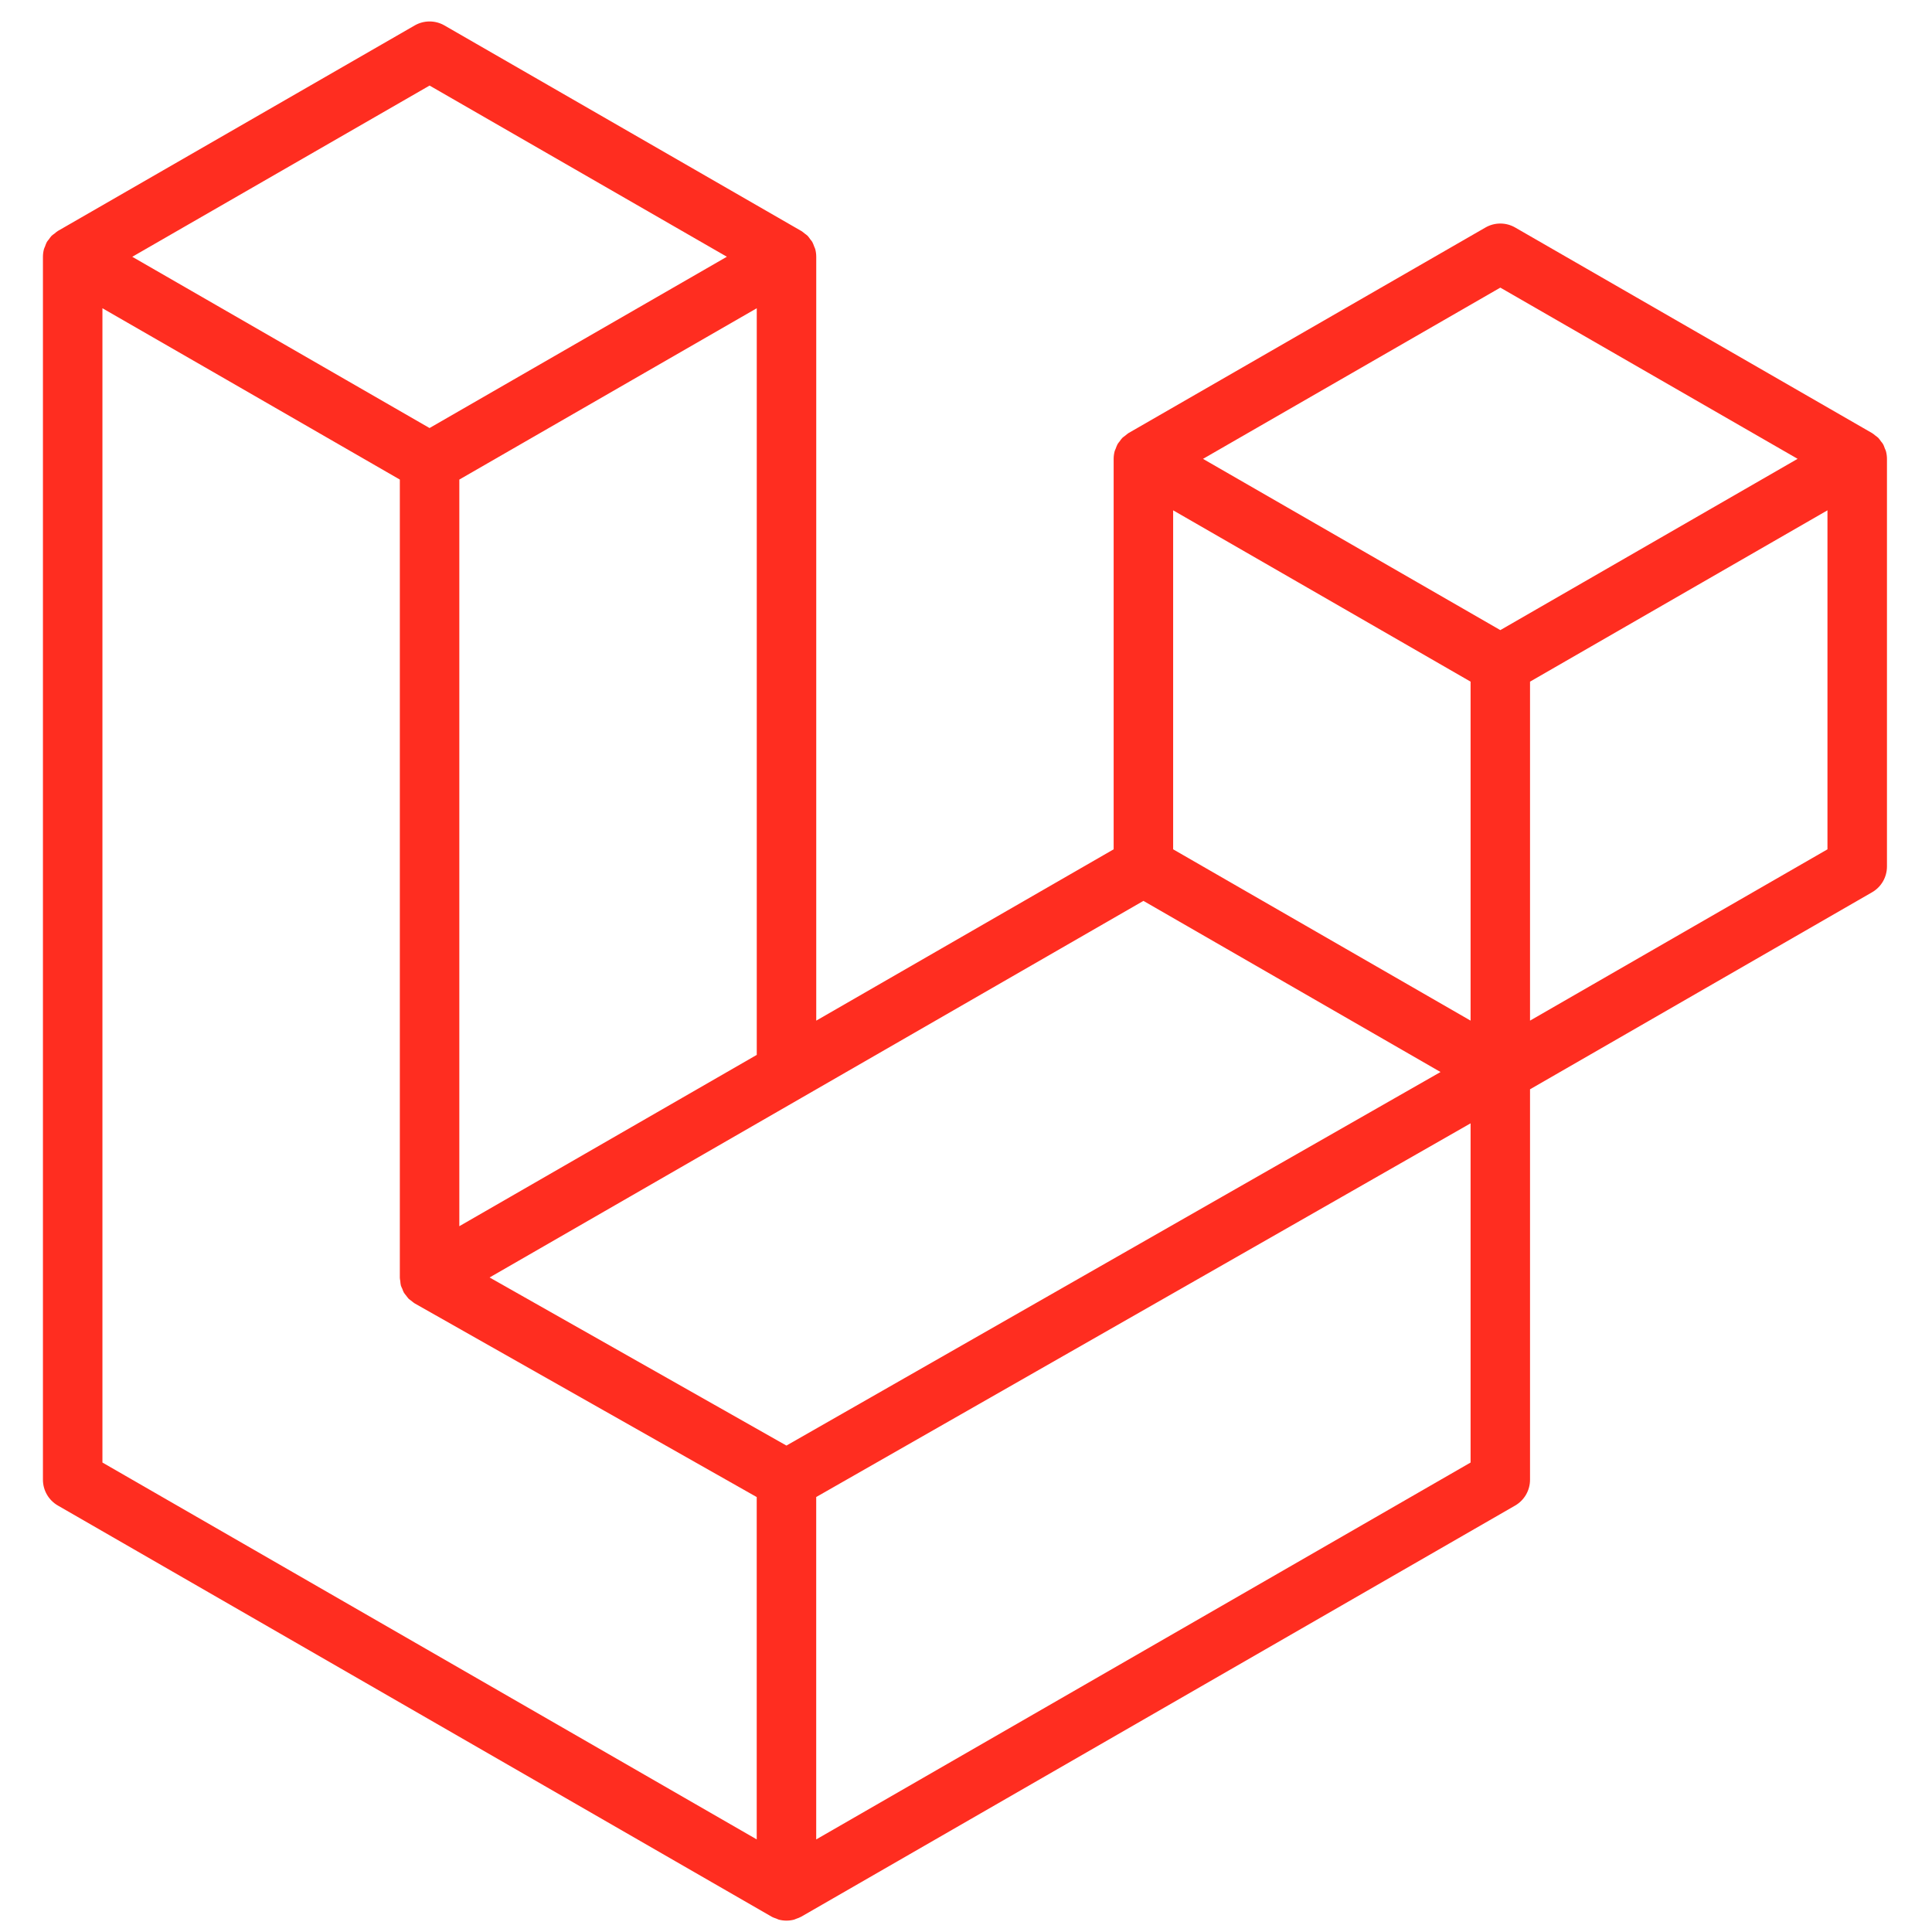
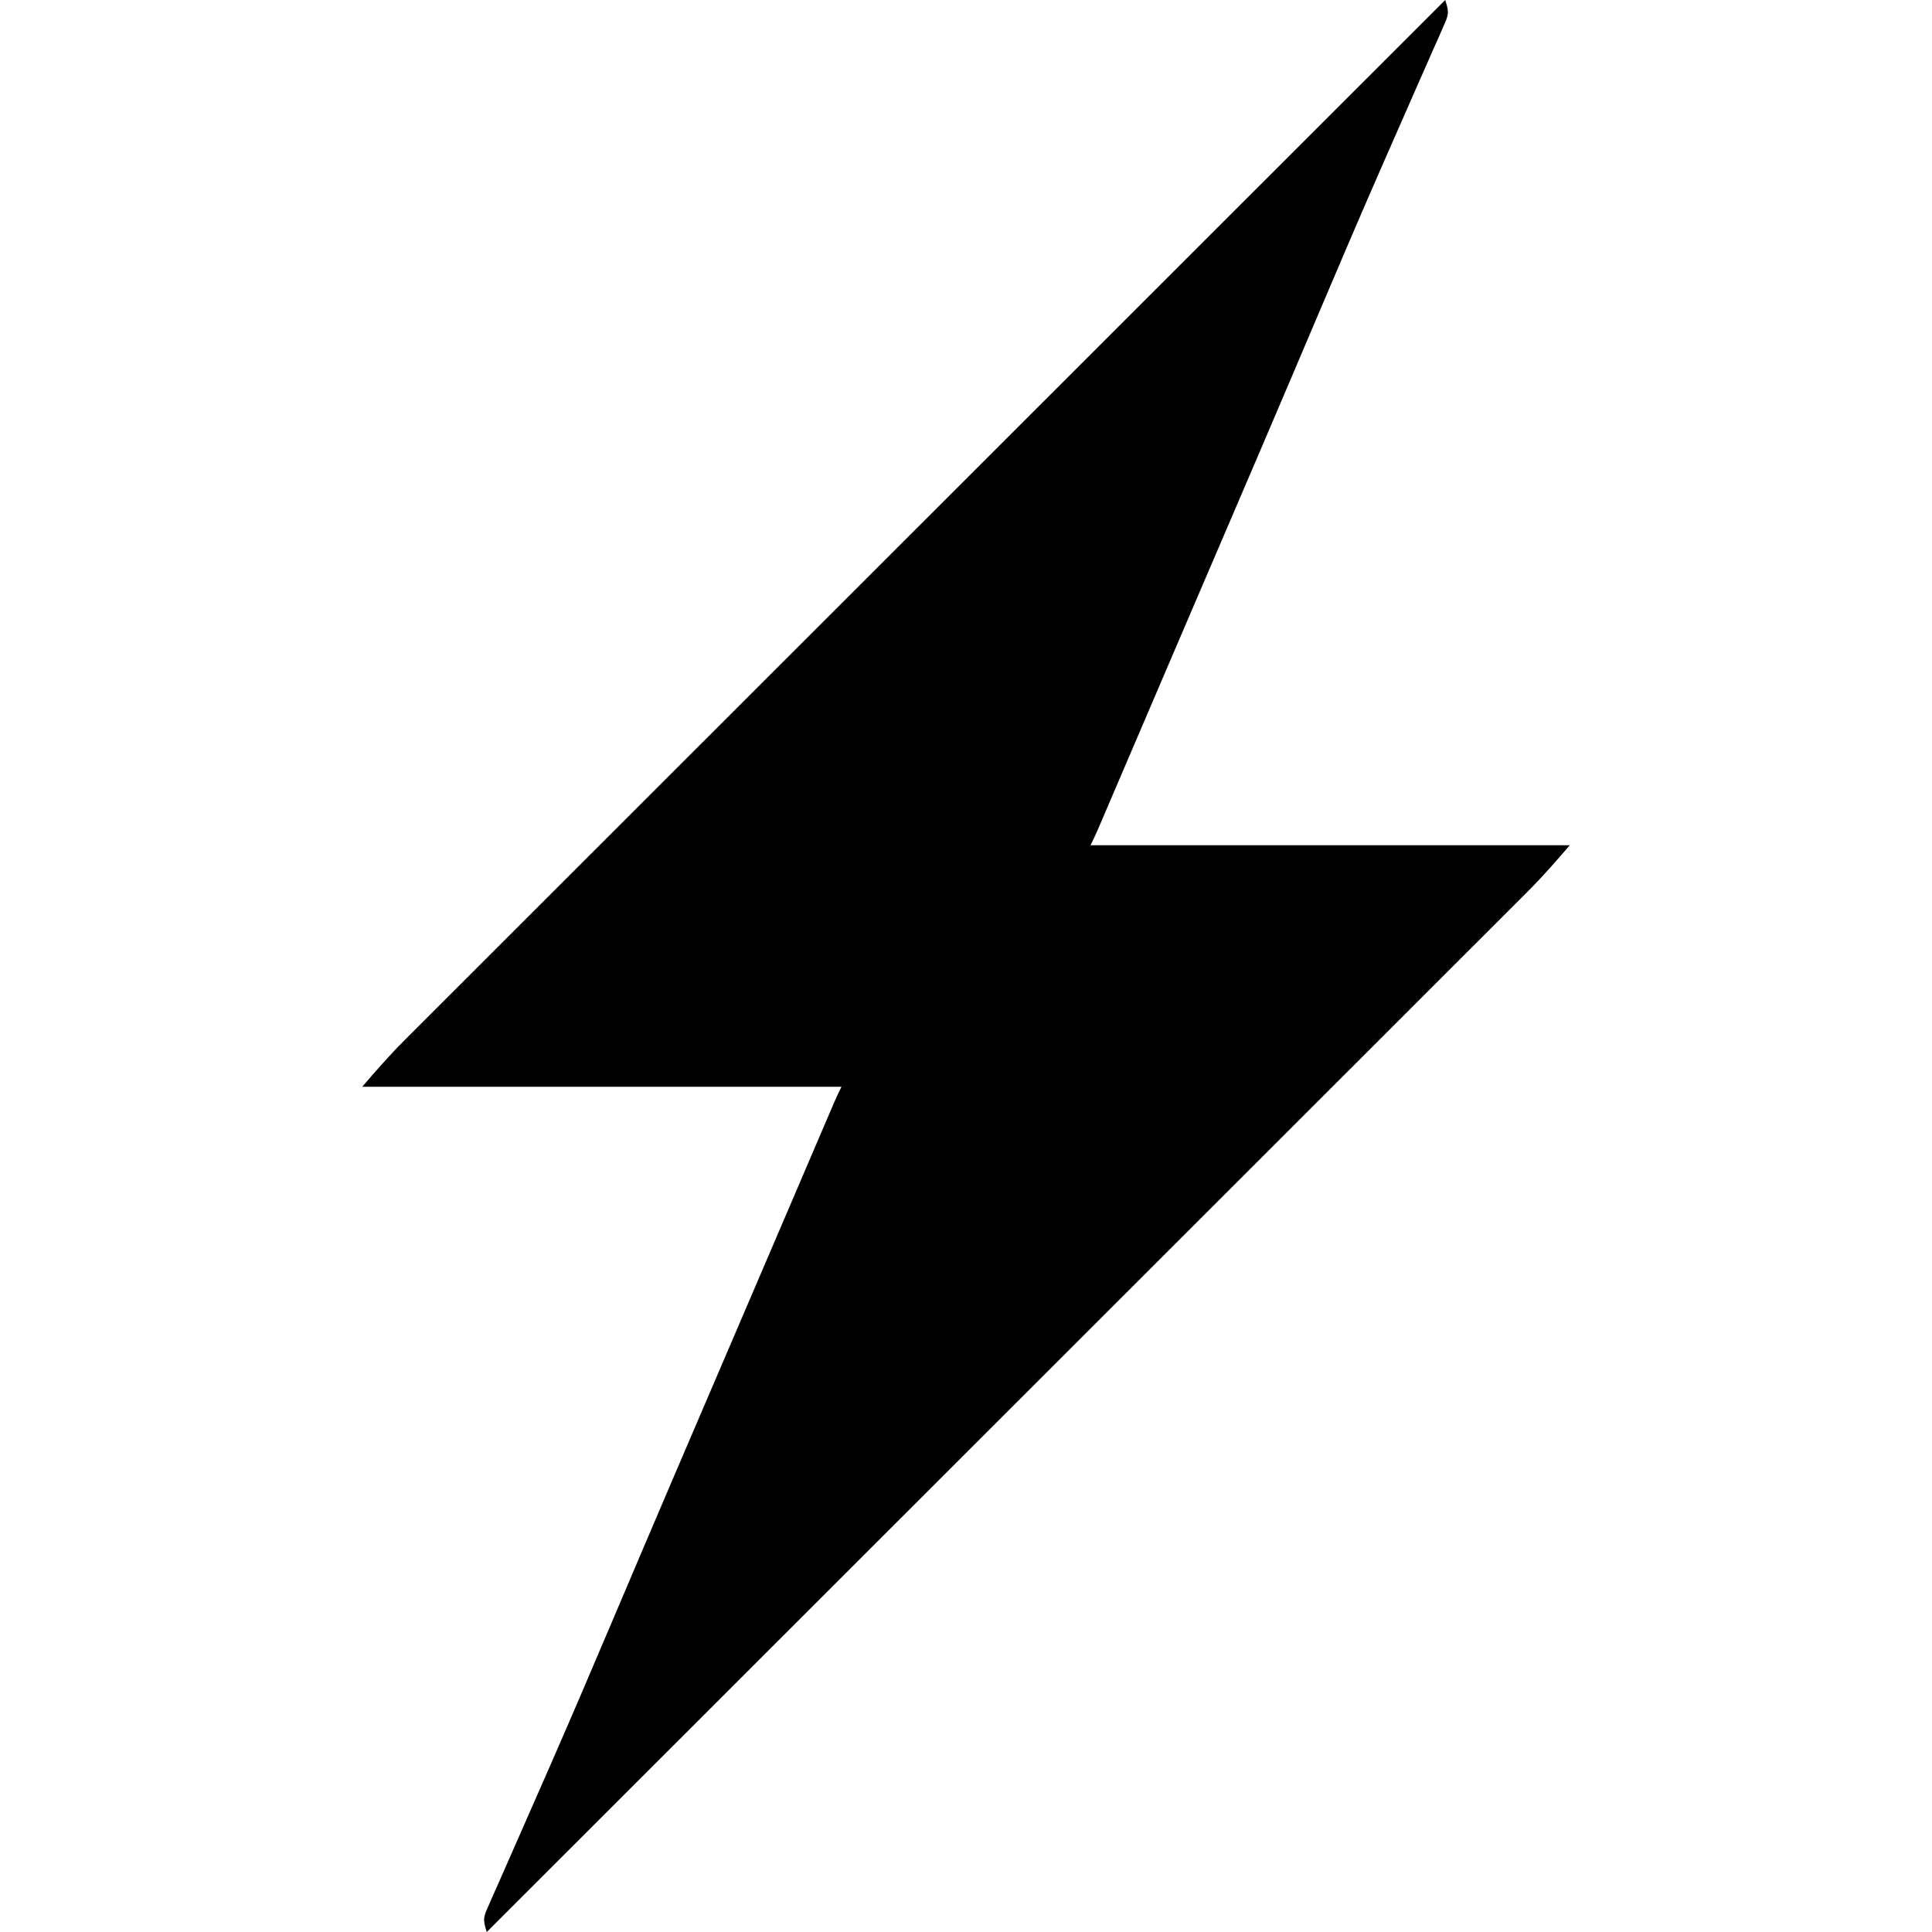
- <svg xmlns="http://www.w3.org/2000/svg" width="166" height="166" viewBox="0 0 166 166" fill="none">
-   <path fill-rule="evenodd" clip-rule="evenodd" d="M162.041 38.759C162.099 38.977 162.129 39.201 162.13 39.426V74.452C162.13 74.902 162.011 75.344 161.786 75.733C161.561 76.122 161.237 76.444 160.847 76.668L131.462 93.594V127.141C131.462 128.054 130.977 128.897 130.186 129.357L68.847 164.683C68.707 164.763 68.554 164.814 68.401 164.868C68.343 164.887 68.289 164.922 68.228 164.938C67.8 165.051 67.349 165.051 66.92 164.938C66.85 164.919 66.786 164.881 66.719 164.855C66.579 164.804 66.432 164.76 66.298 164.683L4.972 129.357C4.583 129.133 4.259 128.81 4.034 128.421C3.808 128.032 3.69 127.591 3.689 127.141L3.689 22.063C3.689 21.834 3.721 21.61 3.779 21.393C3.798 21.32 3.843 21.253 3.868 21.179C3.916 21.045 3.961 20.908 4.031 20.783C4.079 20.7 4.149 20.633 4.206 20.557C4.28 20.454 4.347 20.349 4.433 20.26C4.506 20.186 4.602 20.132 4.685 20.068C4.778 19.992 4.861 19.909 4.966 19.848L35.633 2.185C36.022 1.961 36.462 1.844 36.91 1.844C37.358 1.844 37.798 1.961 38.186 2.185L68.851 19.848H68.857C68.959 19.912 69.045 19.992 69.138 20.065C69.221 20.129 69.313 20.186 69.387 20.257C69.476 20.349 69.54 20.454 69.616 20.557C69.671 20.633 69.744 20.7 69.789 20.783C69.862 20.911 69.904 21.045 69.955 21.179C69.98 21.253 70.025 21.32 70.044 21.396C70.103 21.614 70.133 21.838 70.133 22.063V87.694L95.686 72.974V39.423C95.686 39.2 95.718 38.973 95.775 38.759C95.798 38.683 95.839 38.615 95.865 38.542C95.916 38.408 95.96 38.271 96.031 38.146C96.079 38.063 96.149 37.996 96.203 37.92C96.279 37.818 96.343 37.712 96.433 37.623C96.506 37.549 96.599 37.495 96.681 37.431C96.777 37.355 96.86 37.272 96.962 37.211L127.633 19.548C128.021 19.324 128.461 19.206 128.91 19.206C129.358 19.206 129.798 19.324 130.186 19.548L160.85 37.211C160.959 37.275 161.042 37.355 161.137 37.428C161.217 37.492 161.31 37.549 161.383 37.62C161.473 37.712 161.536 37.818 161.613 37.92C161.67 37.996 161.741 38.063 161.785 38.146C161.859 38.271 161.9 38.408 161.951 38.542C161.98 38.615 162.021 38.683 162.041 38.759ZM157.018 72.974V43.848L146.287 50.028L131.462 58.568V87.694L157.021 72.974H157.018ZM126.354 125.663V96.518L111.771 104.85L70.13 128.626V158.046L126.354 125.663ZM8.801 26.485V125.663L65.018 158.043V128.629L35.649 112L35.64 111.994L35.627 111.988C35.528 111.93 35.445 111.847 35.353 111.777C35.273 111.713 35.18 111.662 35.11 111.592L35.104 111.582C35.021 111.502 34.963 111.403 34.893 111.314C34.829 111.228 34.753 111.154 34.702 111.065L34.699 111.055C34.641 110.96 34.606 110.845 34.565 110.736C34.523 110.64 34.469 110.551 34.443 110.449C34.411 110.328 34.405 110.197 34.392 110.072C34.379 109.976 34.354 109.881 34.354 109.785V109.778V41.205L19.532 32.662L8.801 26.485ZM36.913 7.35L11.364 22.063L36.907 36.777L62.453 22.06L36.907 7.35H36.913ZM50.2 99.174L65.022 90.637V26.485L54.291 32.665L39.466 41.205V105.357L50.2 99.174ZM128.91 24.713L103.363 39.426L128.91 54.14L154.453 39.423L128.91 24.713ZM126.354 58.568L111.529 50.028L100.798 43.848V72.974L115.619 81.511L126.354 87.694V58.568ZM67.571 124.205L105.042 102.803L123.772 92.109L98.245 77.405L68.854 94.334L42.066 109.762L67.571 124.205Z" fill="#FF2D20" />
+ <svg xmlns="http://www.w3.org/2000/svg" version="1.1" width="512" height="512">
+   <path d="M0 0 C1.179 3.538 0.822 4.06 -0.633 7.349 C-1.02 8.238 -1.407 9.126 -1.806 10.042 C-2.241 11.014 -2.677 11.987 -3.125 12.988 C-3.574 14.013 -4.023 15.037 -4.486 16.092 C-5.465 18.325 -6.449 20.556 -7.437 22.785 C-9.838 28.203 -12.212 33.634 -14.589 39.063 C-15.417 40.954 -16.246 42.844 -17.076 44.734 C-22.625 57.386 -28.04 70.095 -33.438 82.812 C-35.353 87.322 -37.27 91.831 -39.188 96.34 C-39.664 97.462 -40.141 98.584 -40.633 99.74 C-46.043 112.462 -51.488 125.169 -56.938 137.875 C-57.427 139.015 -57.916 140.156 -58.419 141.331 C-60.403 145.955 -62.386 150.58 -64.37 155.204 C-67.901 163.436 -71.429 171.67 -74.955 179.905 C-76.636 183.829 -78.317 187.754 -79.998 191.678 C-81.346 194.826 -82.694 197.974 -84.041 201.122 C-85.526 204.589 -87.011 208.056 -88.496 211.523 C-88.94 212.56 -89.383 213.597 -89.84 214.665 C-90.244 215.607 -90.648 216.55 -91.064 217.521 C-91.416 218.342 -91.768 219.164 -92.13 220.01 C-92.718 221.356 -93.343 222.686 -94 224 C-52.09 224 -10.18 224 33 224 C29.33 228.281 25.829 232.296 21.873 236.25 C21.392 236.732 20.911 237.215 20.415 237.712 C18.816 239.314 17.213 240.912 15.611 242.51 C14.446 243.675 13.282 244.84 12.118 246.005 C8.93 249.195 5.739 252.382 2.547 255.569 C-0.898 259.01 -4.341 262.454 -7.784 265.898 C-13.746 271.86 -19.71 277.821 -25.674 283.78 C-34.299 292.396 -42.92 301.015 -51.541 309.635 C-65.528 323.62 -79.518 337.603 -93.509 351.584 C-107.098 365.164 -120.687 378.746 -134.273 392.328 C-135.111 393.166 -135.949 394.003 -136.812 394.866 C-141.015 399.068 -145.218 403.27 -149.421 407.471 C-184.277 442.317 -219.137 477.16 -254 512 C-255.179 508.462 -254.822 507.94 -253.367 504.651 C-252.98 503.762 -252.593 502.874 -252.194 501.958 C-251.759 500.986 -251.323 500.013 -250.875 499.012 C-250.426 497.987 -249.977 496.963 -249.514 495.908 C-248.535 493.675 -247.551 491.444 -246.563 489.215 C-244.162 483.797 -241.788 478.366 -239.411 472.937 C-238.583 471.046 -237.754 469.156 -236.924 467.266 C-231.375 454.614 -225.96 441.905 -220.562 429.188 C-218.647 424.678 -216.73 420.169 -214.812 415.66 C-214.336 414.538 -213.859 413.416 -213.367 412.26 C-207.957 399.538 -202.512 386.831 -197.062 374.125 C-196.573 372.985 -196.084 371.844 -195.581 370.669 C-193.597 366.045 -191.614 361.42 -189.63 356.796 C-186.099 348.564 -182.571 340.33 -179.045 332.095 C-177.364 328.171 -175.683 324.246 -174.002 320.322 C-172.654 317.174 -171.306 314.026 -169.959 310.878 C-168.474 307.411 -166.989 303.944 -165.504 300.477 C-165.06 299.44 -164.617 298.403 -164.16 297.335 C-163.756 296.393 -163.352 295.45 -162.936 294.479 C-162.584 293.658 -162.232 292.836 -161.87 291.99 C-161.282 290.644 -160.657 289.314 -160 288 C-201.91 288 -243.82 288 -287 288 C-283.33 283.719 -279.829 279.704 -275.873 275.75 C-275.151 275.026 -275.151 275.026 -274.415 274.288 C-272.816 272.686 -271.213 271.088 -269.611 269.49 C-268.446 268.325 -267.282 267.16 -266.118 265.995 C-262.93 262.805 -259.739 259.618 -256.547 256.431 C-253.102 252.99 -249.659 249.546 -246.216 246.102 C-240.254 240.14 -234.29 234.179 -228.326 228.22 C-219.701 219.604 -211.08 210.985 -202.459 202.365 C-188.472 188.38 -174.482 174.397 -160.491 160.416 C-146.902 146.836 -133.313 133.254 -119.727 119.672 C-118.889 118.834 -118.051 117.997 -117.188 117.134 C-112.985 112.932 -108.782 108.73 -104.579 104.529 C-69.723 69.683 -34.863 34.84 0 0 Z " fill="#000000" transform="translate(383,0)" />
</svg>
